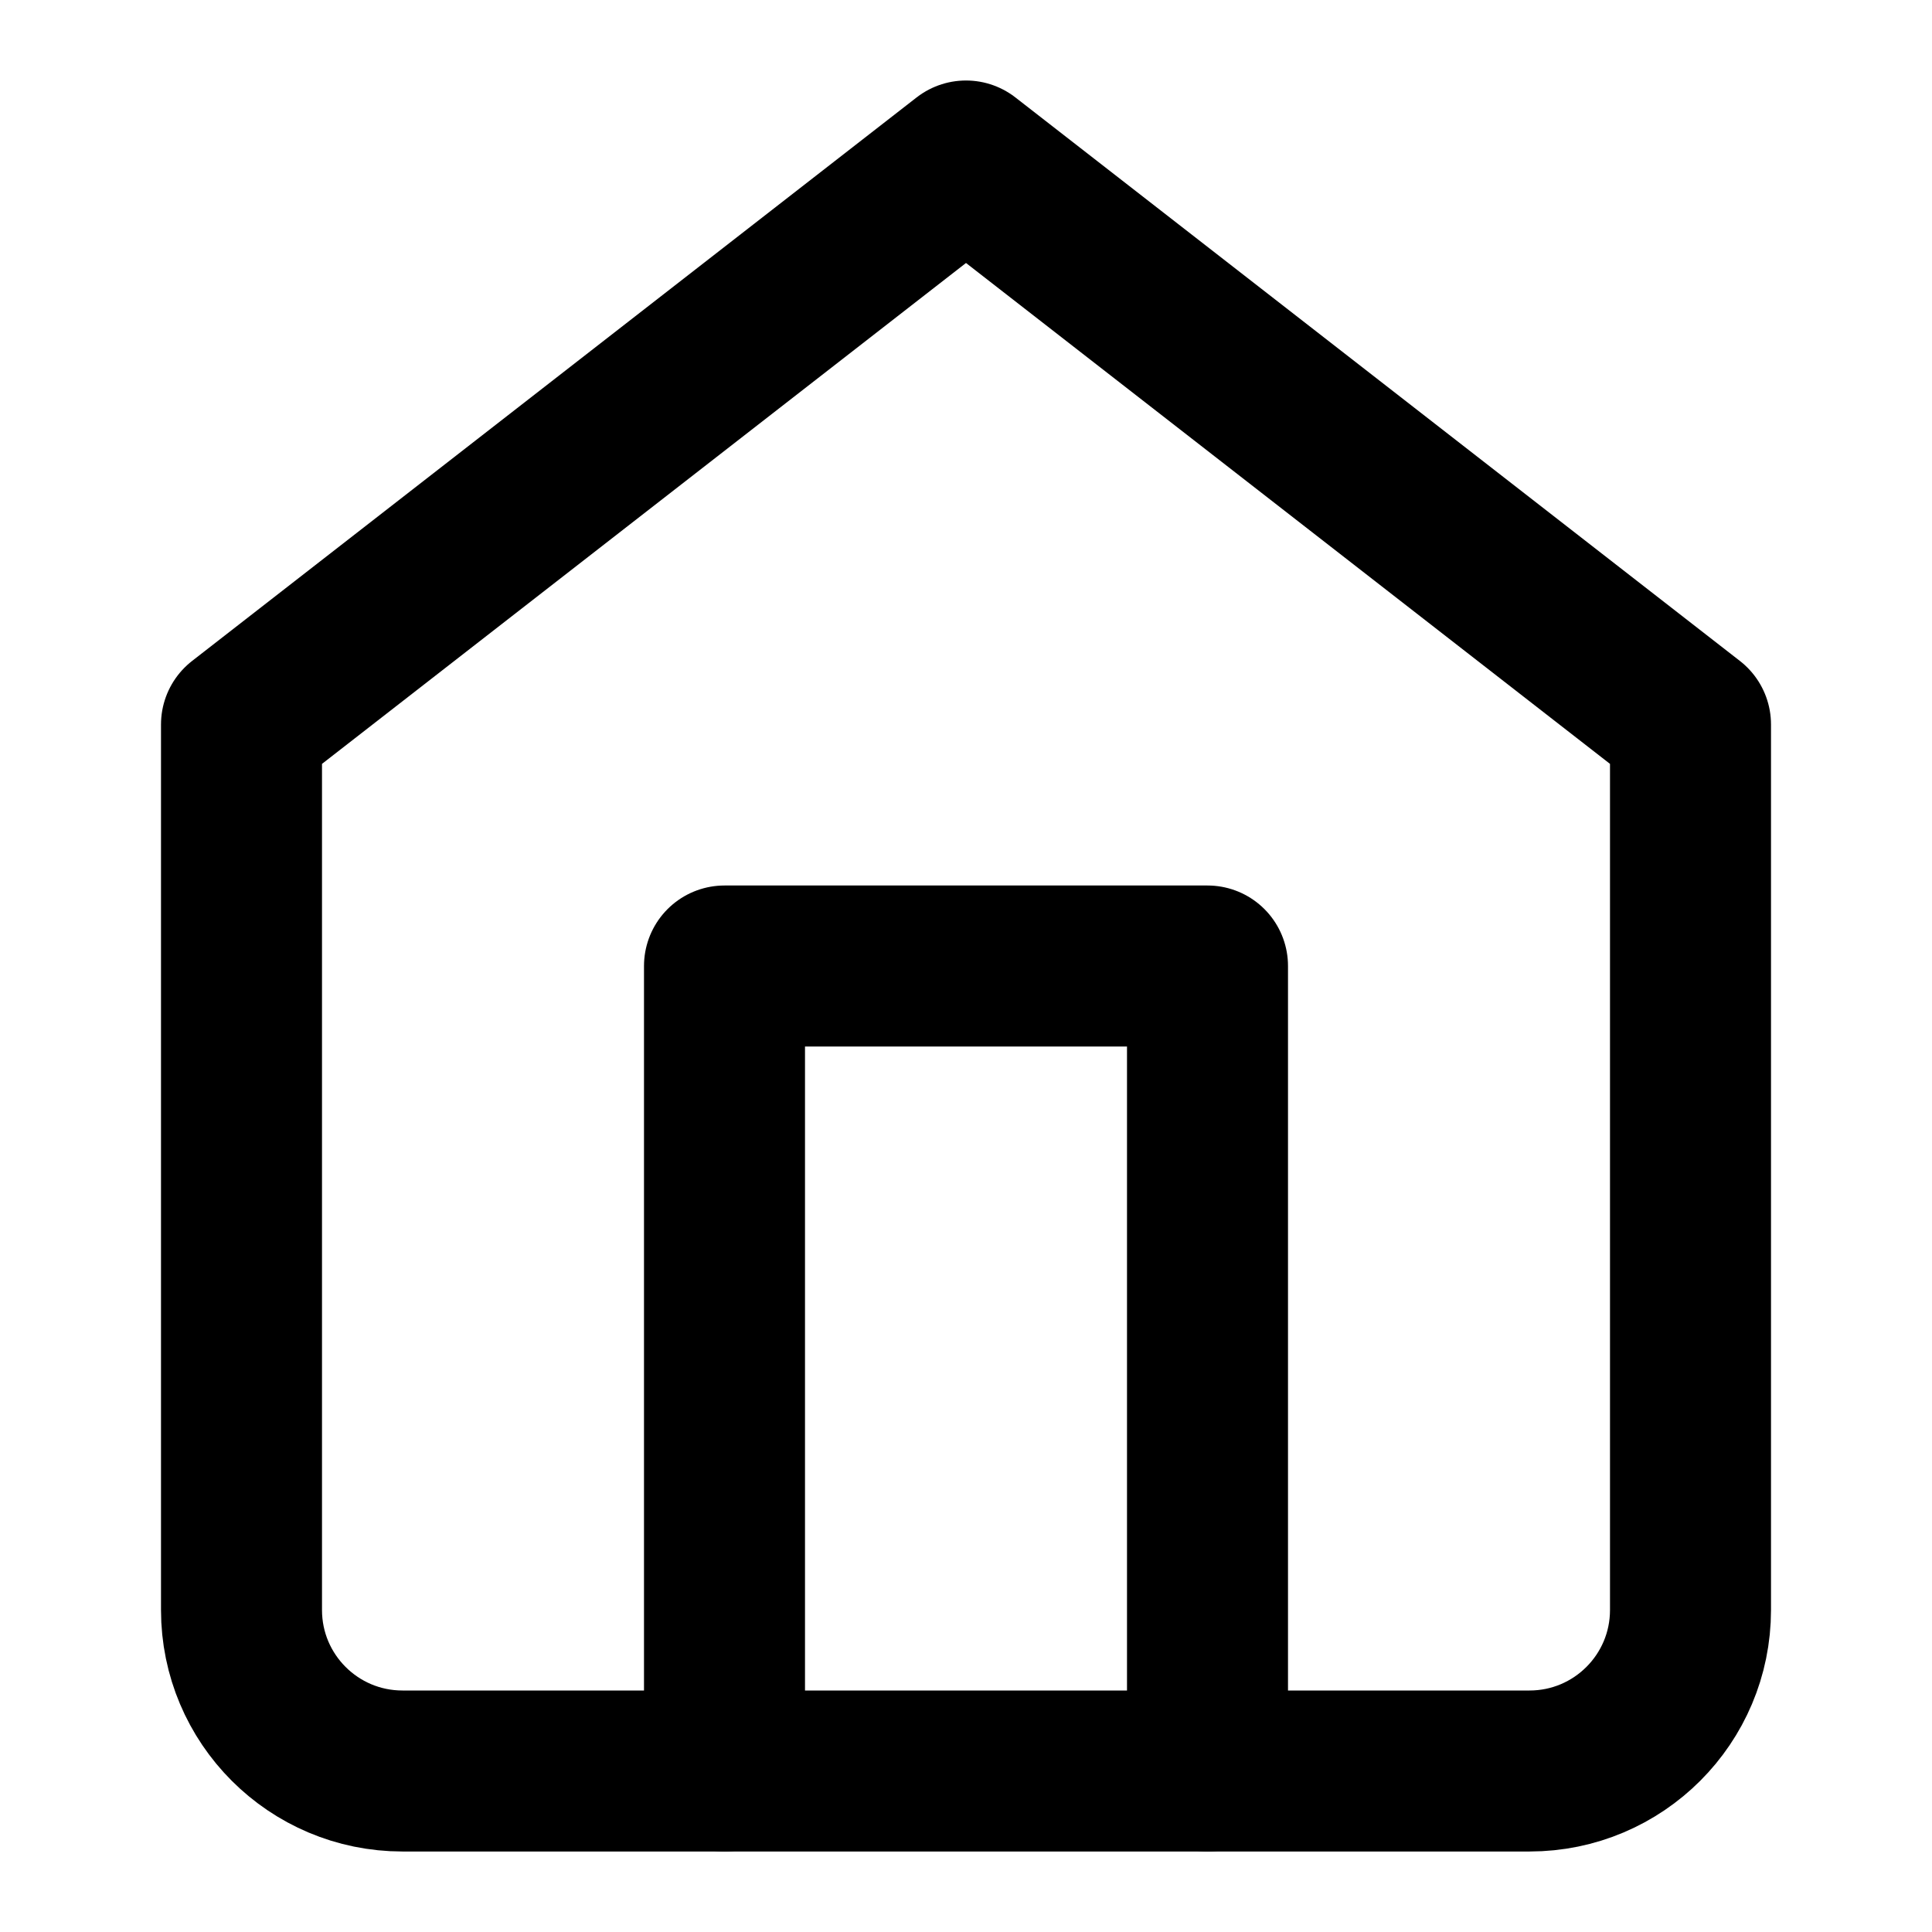
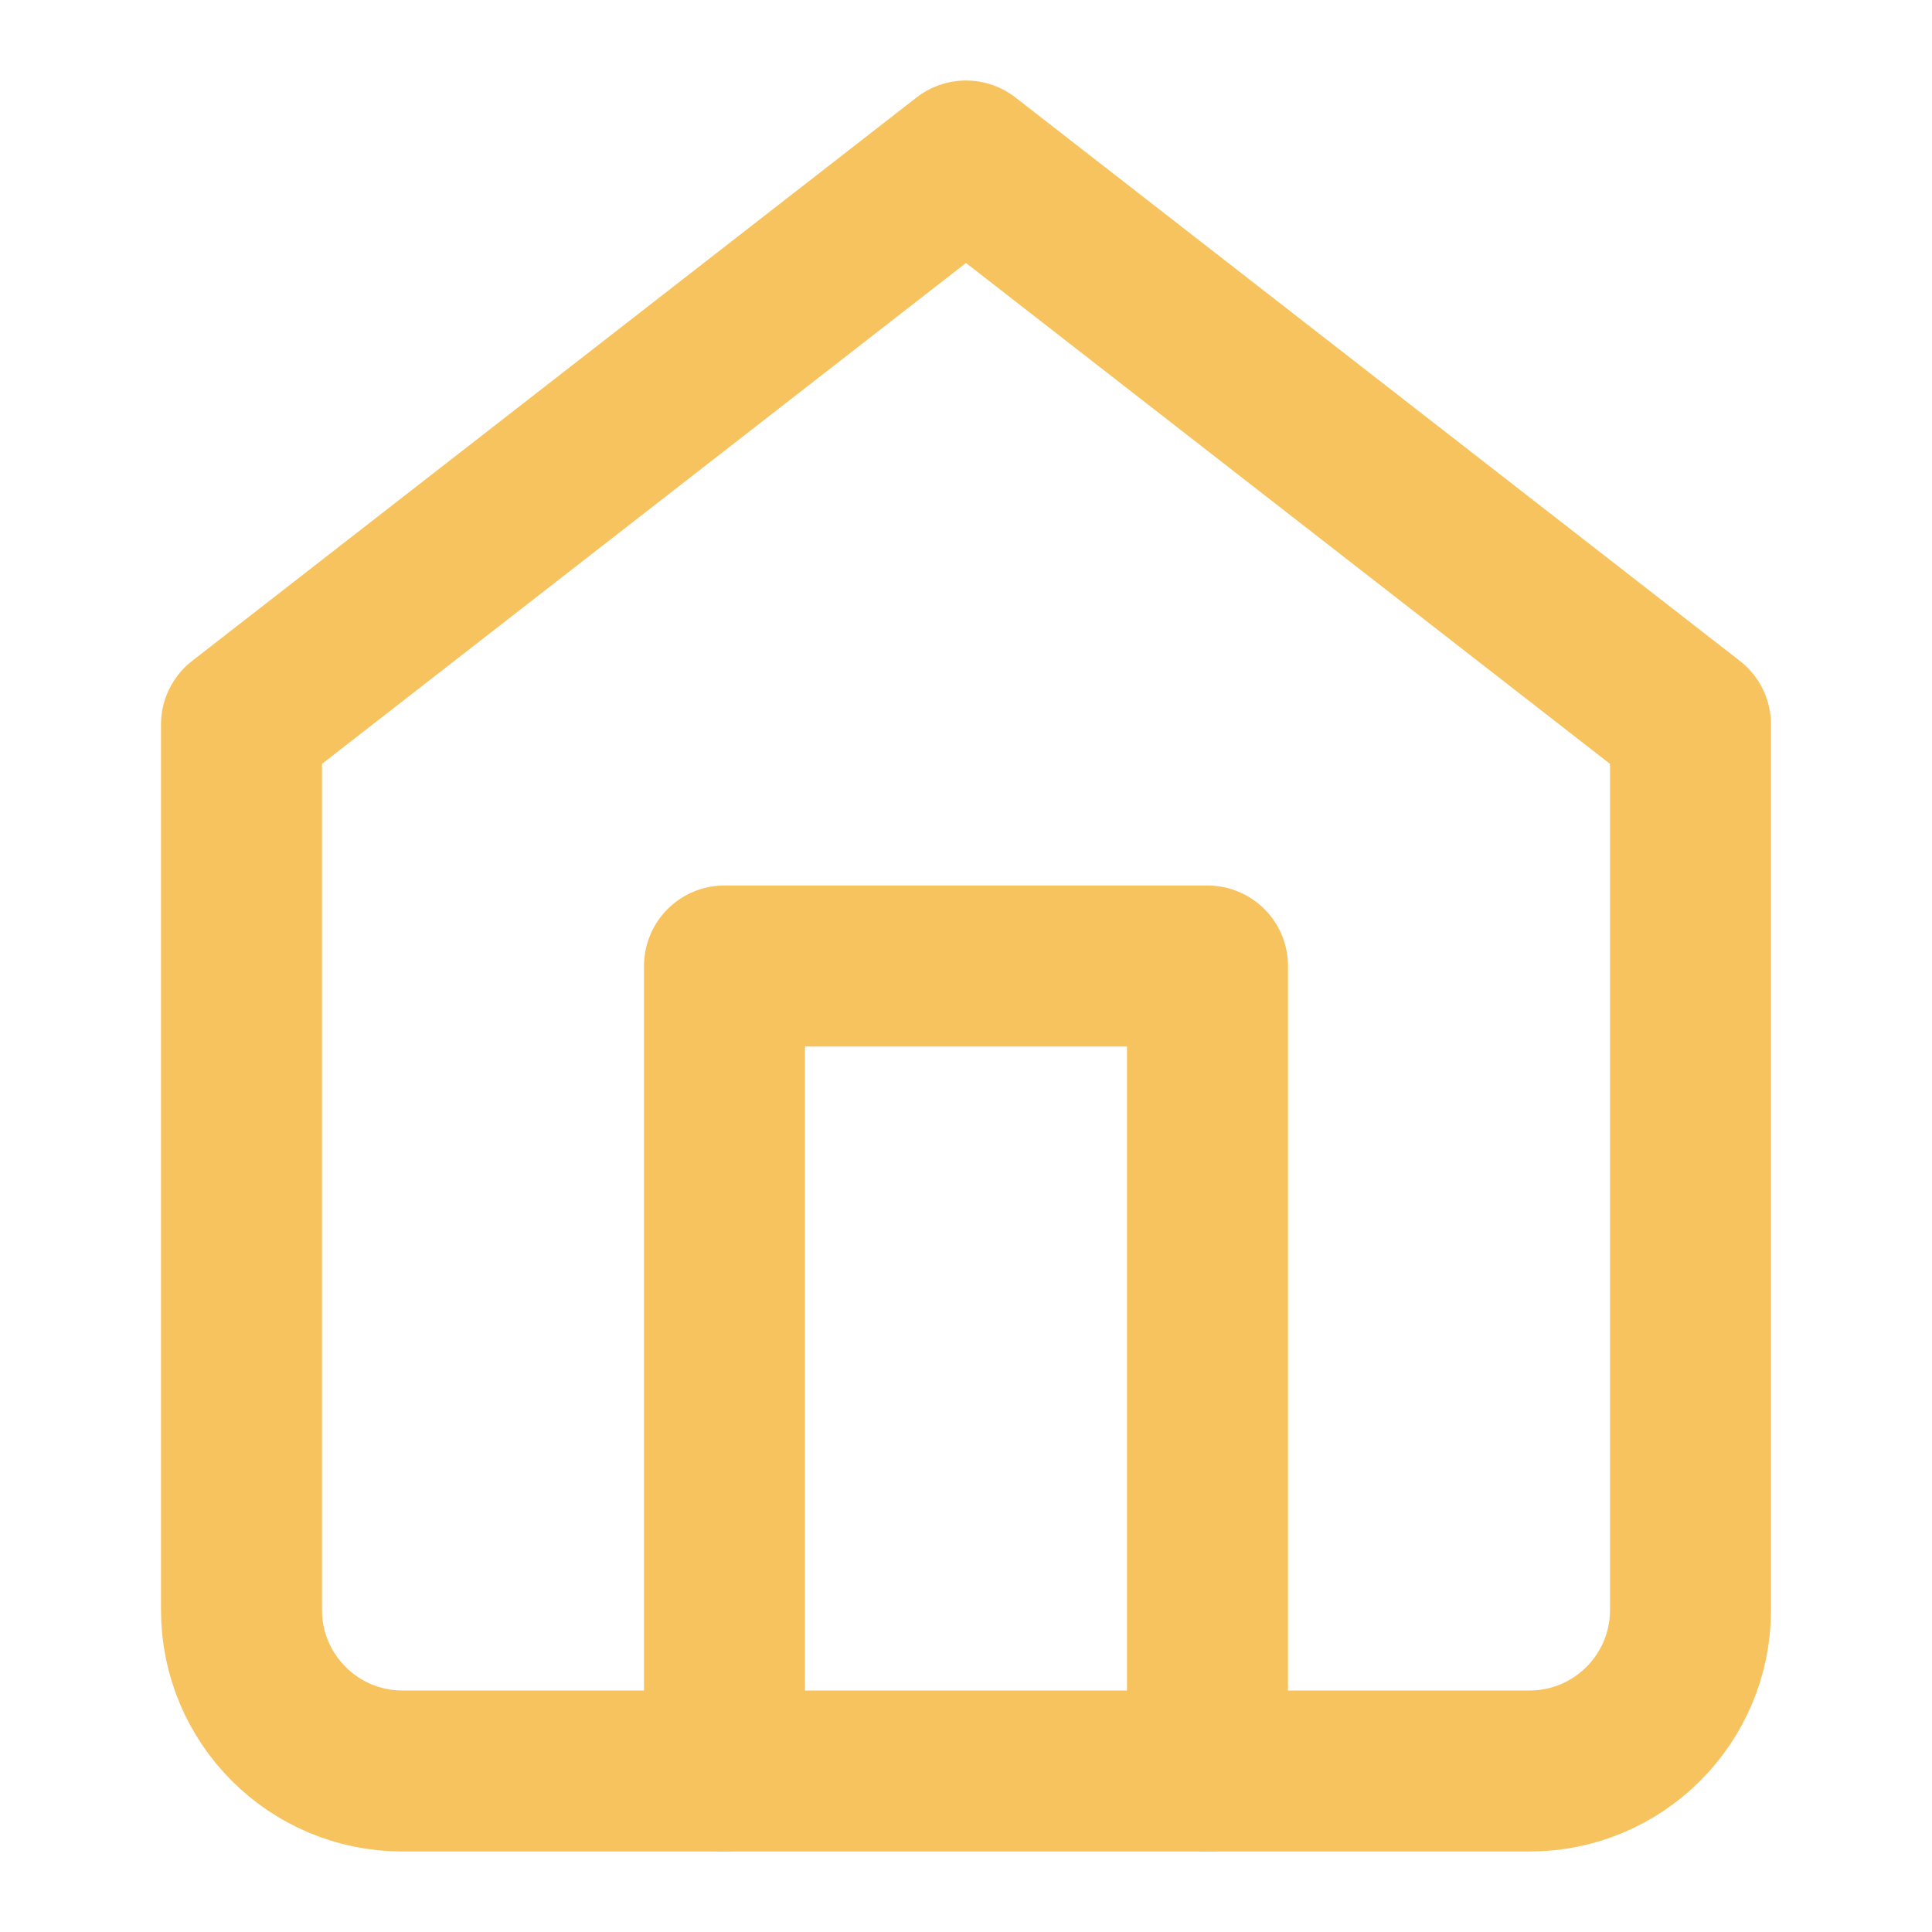
- <svg xmlns="http://www.w3.org/2000/svg" width="24" height="24" viewBox="0 0 24 24" fill="none" stroke="currentColor" stroke-width="2" stroke-linecap="round" stroke-linejoin="round" class="feather feather-home">
+ <svg xmlns="http://www.w3.org/2000/svg" width="24" height="24" fill="none" stroke="#F7C35F" stroke-width="2" stroke-linecap="round" stroke-linejoin="round">
  <path d="M3 9l9-7 9 7v11a2 2 0 0 1-2 2H5a2 2 0 0 1-2-2z" />
  <polyline points="9 22 9 12 15 12 15 22" />
</svg>
